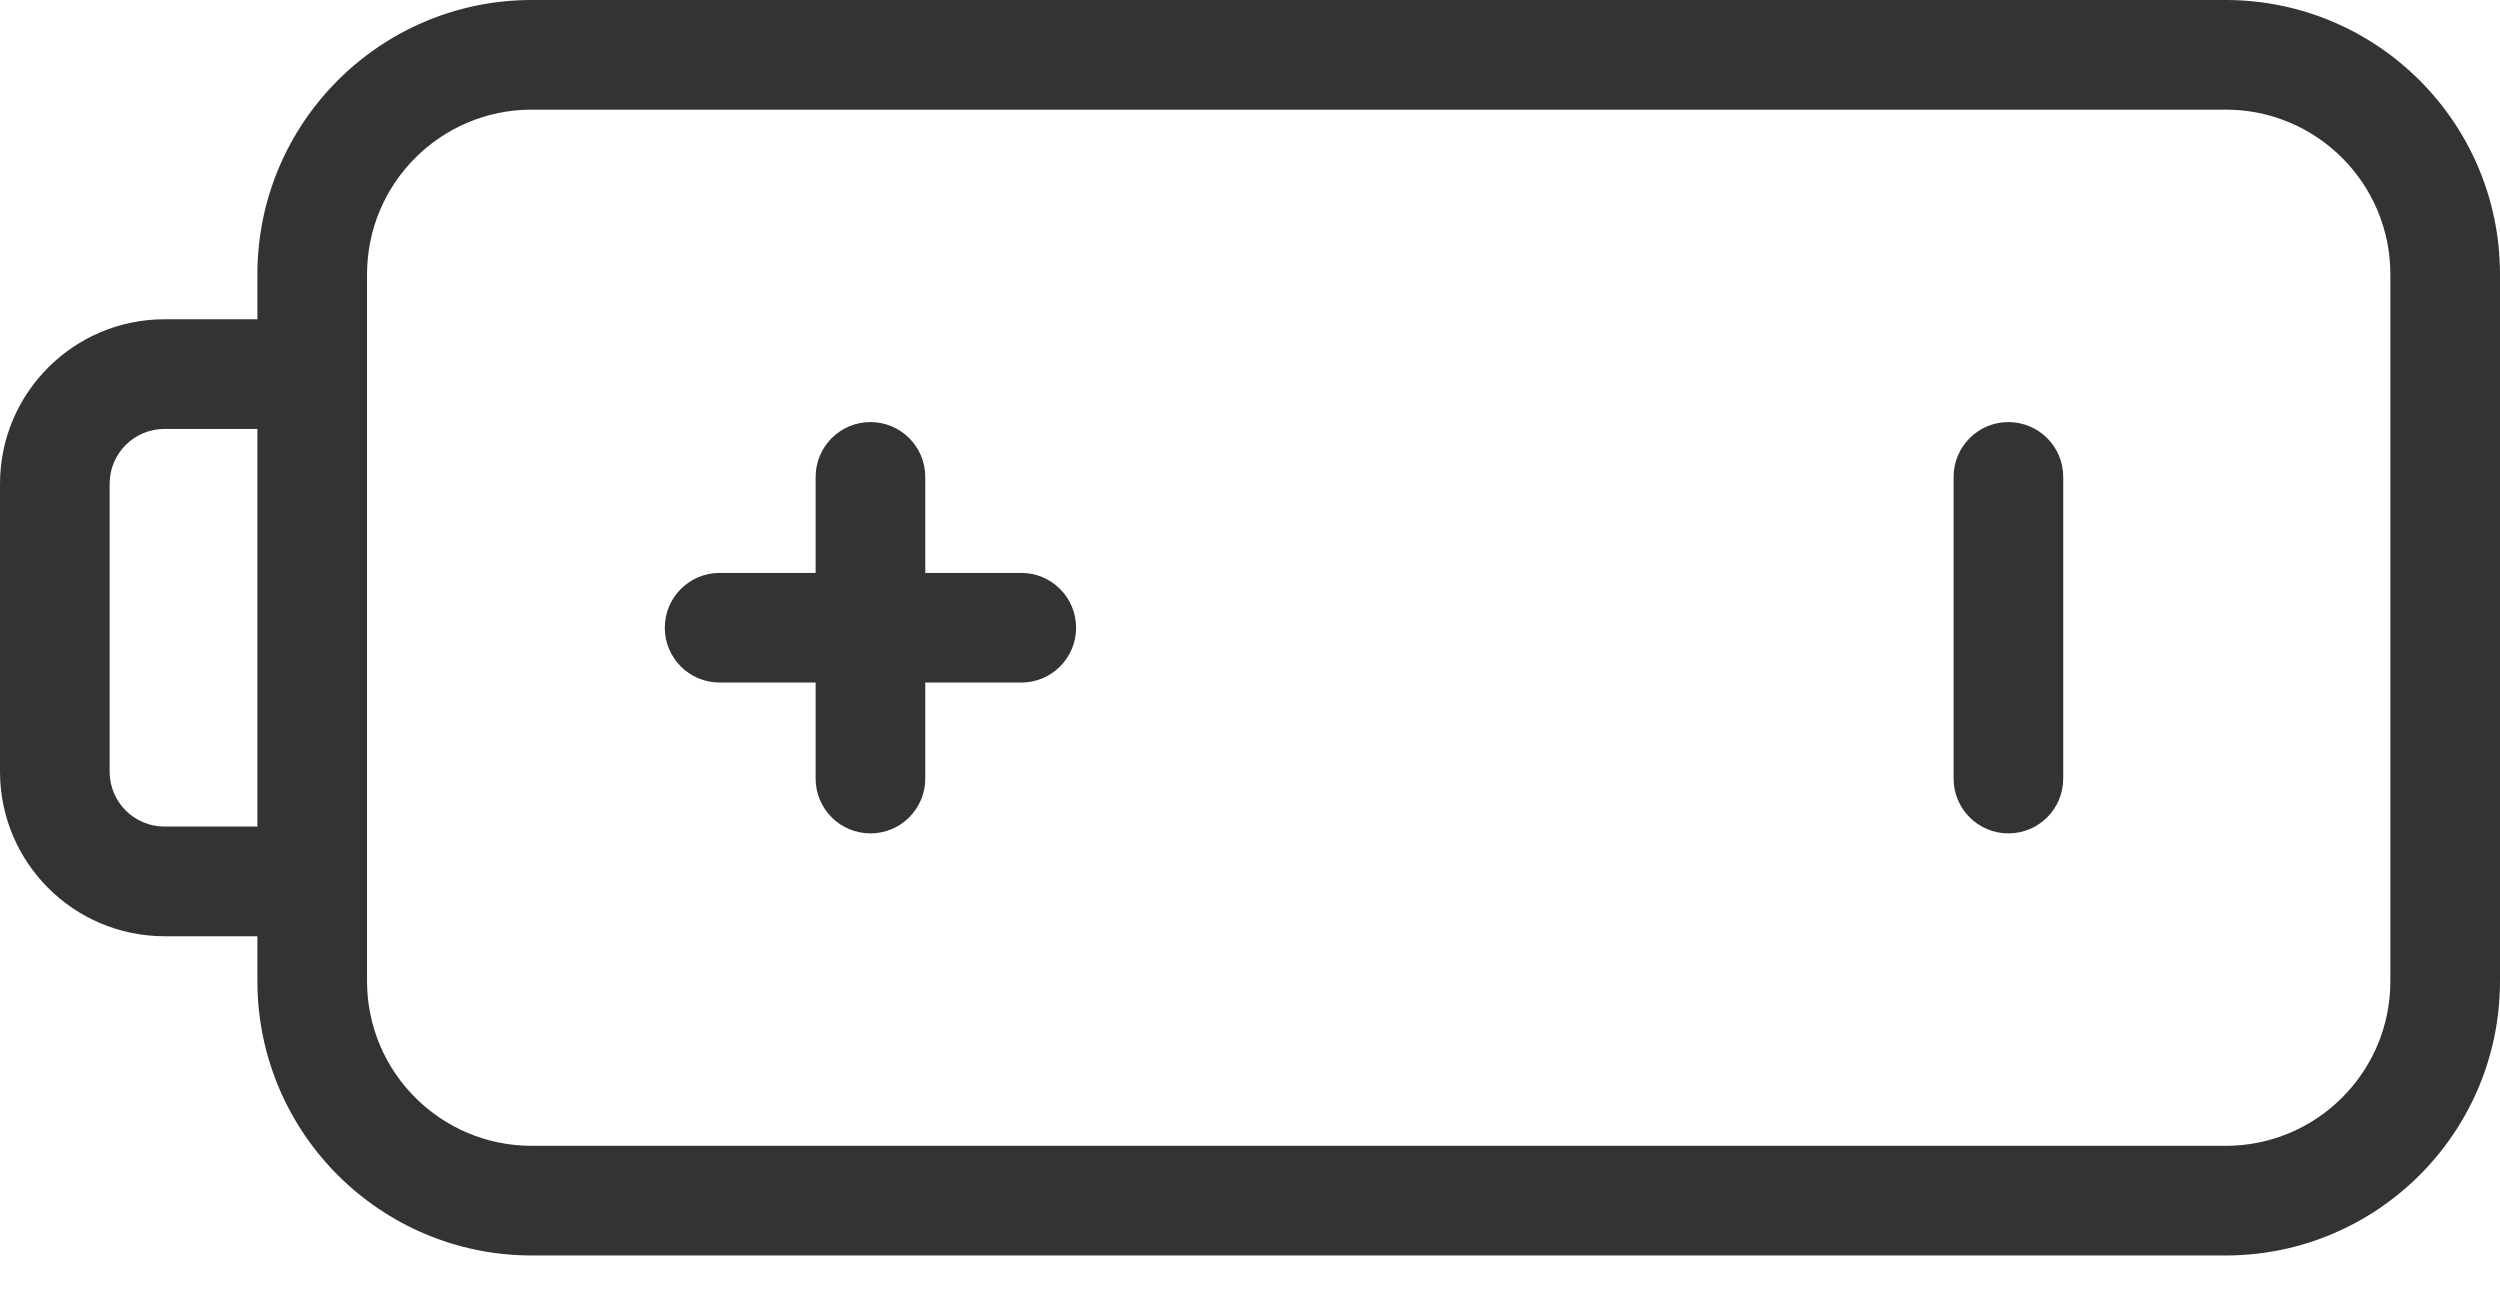
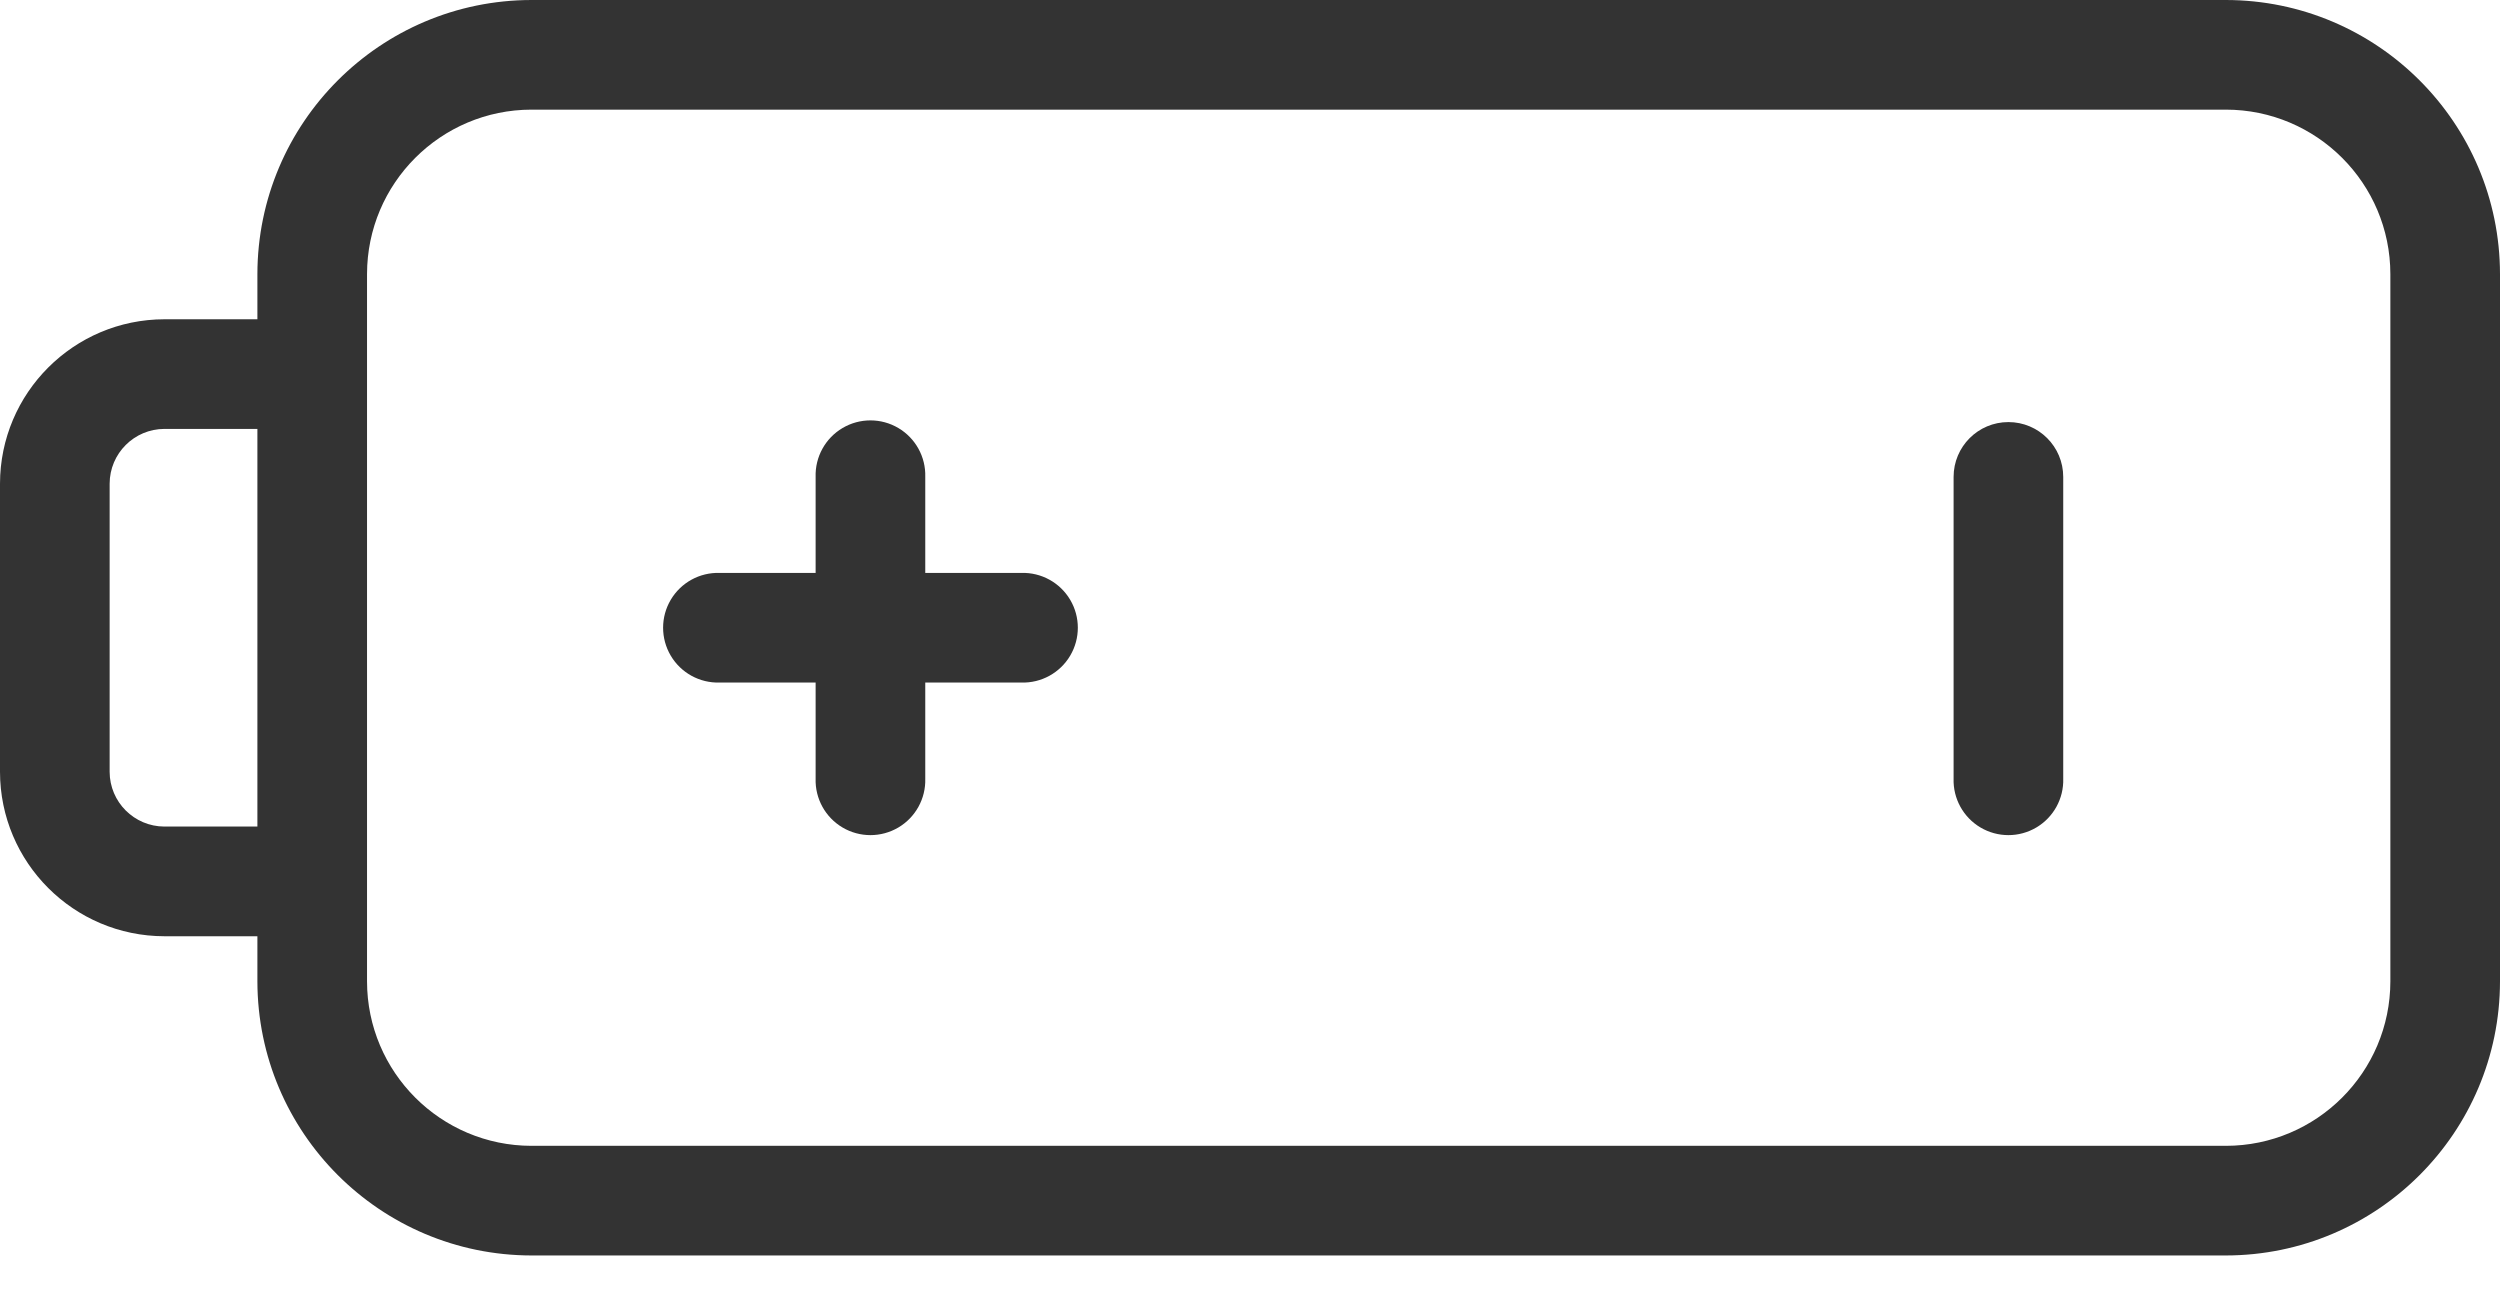
- <svg xmlns="http://www.w3.org/2000/svg" width="48px" height="25px" viewBox="0 0 48 25" version="1.1">
-   <defs />
-   <g id="Events" stroke="none" stroke-width="1" fill="none" fill-rule="evenodd">
-     <g id="Assets" transform="translate(-146, -253)">
-       <g id="Icons-/-Battery" transform="translate(144, 239)">
-         <g id="Icon" fill="#D8D8D8" fill-opacity="0">
-           <circle id="Oval" cx="26" cy="26" r="26" />
-         </g>
-         <g id="010-battery" transform="translate(2, 14)" fill="#333333" fill-rule="nonzero">
-           <path d="M42.737,0 L10.205,0 C7.3,0.003 4.945,2.358 4.942,5.263 L4.942,6.13 L3.158,6.13 C1.414,6.132 0.002,7.544 2.84217094e-14,9.287 L2.84217094e-14,14.818 C0.002,16.561 1.414,17.974 3.158,17.976 L4.942,17.976 L4.942,18.842 C4.945,21.748 7.3,24.102 10.205,24.105 L42.737,24.105 C45.642,24.102 47.997,21.748 48,18.842 L48,5.263 C47.997,2.358 45.642,0.003 42.737,0 Z M3.158,15.87 C2.577,15.87 2.106,15.399 2.105,14.818 L2.105,9.287 C2.106,8.706 2.577,8.236 3.158,8.235 L4.942,8.235 L4.942,15.87 L3.158,15.87 Z M45.895,18.842 C45.893,20.586 44.48,21.998 42.737,22 L10.205,22 C8.462,21.998 7.049,20.586 7.047,18.842 L7.047,5.263 C7.049,3.52 8.462,2.107 10.205,2.105 L42.737,2.105 C44.48,2.107 45.893,3.52 45.895,5.263 L45.895,18.842 Z" id="Shape" />
-           <path d="M19.609,11 L17.765,11 L17.765,9.157 C17.765,8.575 17.294,8.104 16.713,8.104 C16.131,8.104 15.66,8.575 15.66,9.157 L15.66,11 L13.817,11 C13.235,11 12.764,11.471 12.764,12.053 C12.764,12.634 13.235,13.105 13.817,13.105 L15.66,13.105 L15.66,14.949 C15.66,15.53 16.131,16.001 16.713,16.001 C17.294,16.001 17.765,15.53 17.765,14.949 L17.765,13.105 L19.609,13.105 C20.19,13.105 20.661,12.634 20.661,12.053 C20.661,11.471 20.19,11 19.609,11 Z" id="Shape" />
-           <path d="M38.561,8.104 C37.98,8.104 37.509,8.575 37.509,9.157 L37.509,14.949 C37.509,15.53 37.98,16.001 38.561,16.001 C39.143,16.001 39.614,15.53 39.614,14.949 L39.614,9.157 C39.614,8.575 39.143,8.104 38.561,8.104 Z" id="Shape" />
-         </g>
-       </g>
+ <svg xmlns="http://www.w3.org/2000/svg" width="48" height="25" viewBox="0 0 48 25">
+   <g fill="none" fill-rule="evenodd">
+     <circle cx="26" cy="26" r="26" fill="none" fill-opacity="0" transform="translate(-2 -14)" />
+     <g fill="#333" fill-rule="nonzero">
+       <path d="M42.737 0H10.205a5.27 5.27 0 00-5.263 5.263v.867H3.158A3.162 3.162 0 000 9.287v5.53a3.162 3.162 0 003.158 3.159h1.784v.866a5.27 5.27 0 005.263 5.263h32.532A5.27 5.27 0 0048 18.842V5.263A5.27 5.27 0 0042.737 0zM3.157 15.87a1.054 1.054 0 01-1.052-1.052v-5.53c.001-.582.472-1.052 1.053-1.053h1.784v7.635H3.158zm42.738 2.972A3.161 3.161 0 0142.737 22H10.205a3.161 3.161 0 01-3.158-3.158V5.263a3.161 3.161 0 013.158-3.158h32.532a3.161 3.161 0 013.158 3.158v13.58z" />
+       <path d="M19.609 11h-1.844V9.157a1.053 1.053 0 10-2.105 0V11h-1.843a1.053 1.053 0 100 2.105h1.843v1.844a1.053 1.053 0 102.105 0v-1.844h1.844a1.053 1.053 0 100-2.105zM38.561 8.104c-.581 0-1.052.471-1.052 1.053v5.792a1.053 1.053 0 102.105 0V9.157c0-.582-.471-1.053-1.053-1.053z" />
    </g>
  </g>
</svg>
